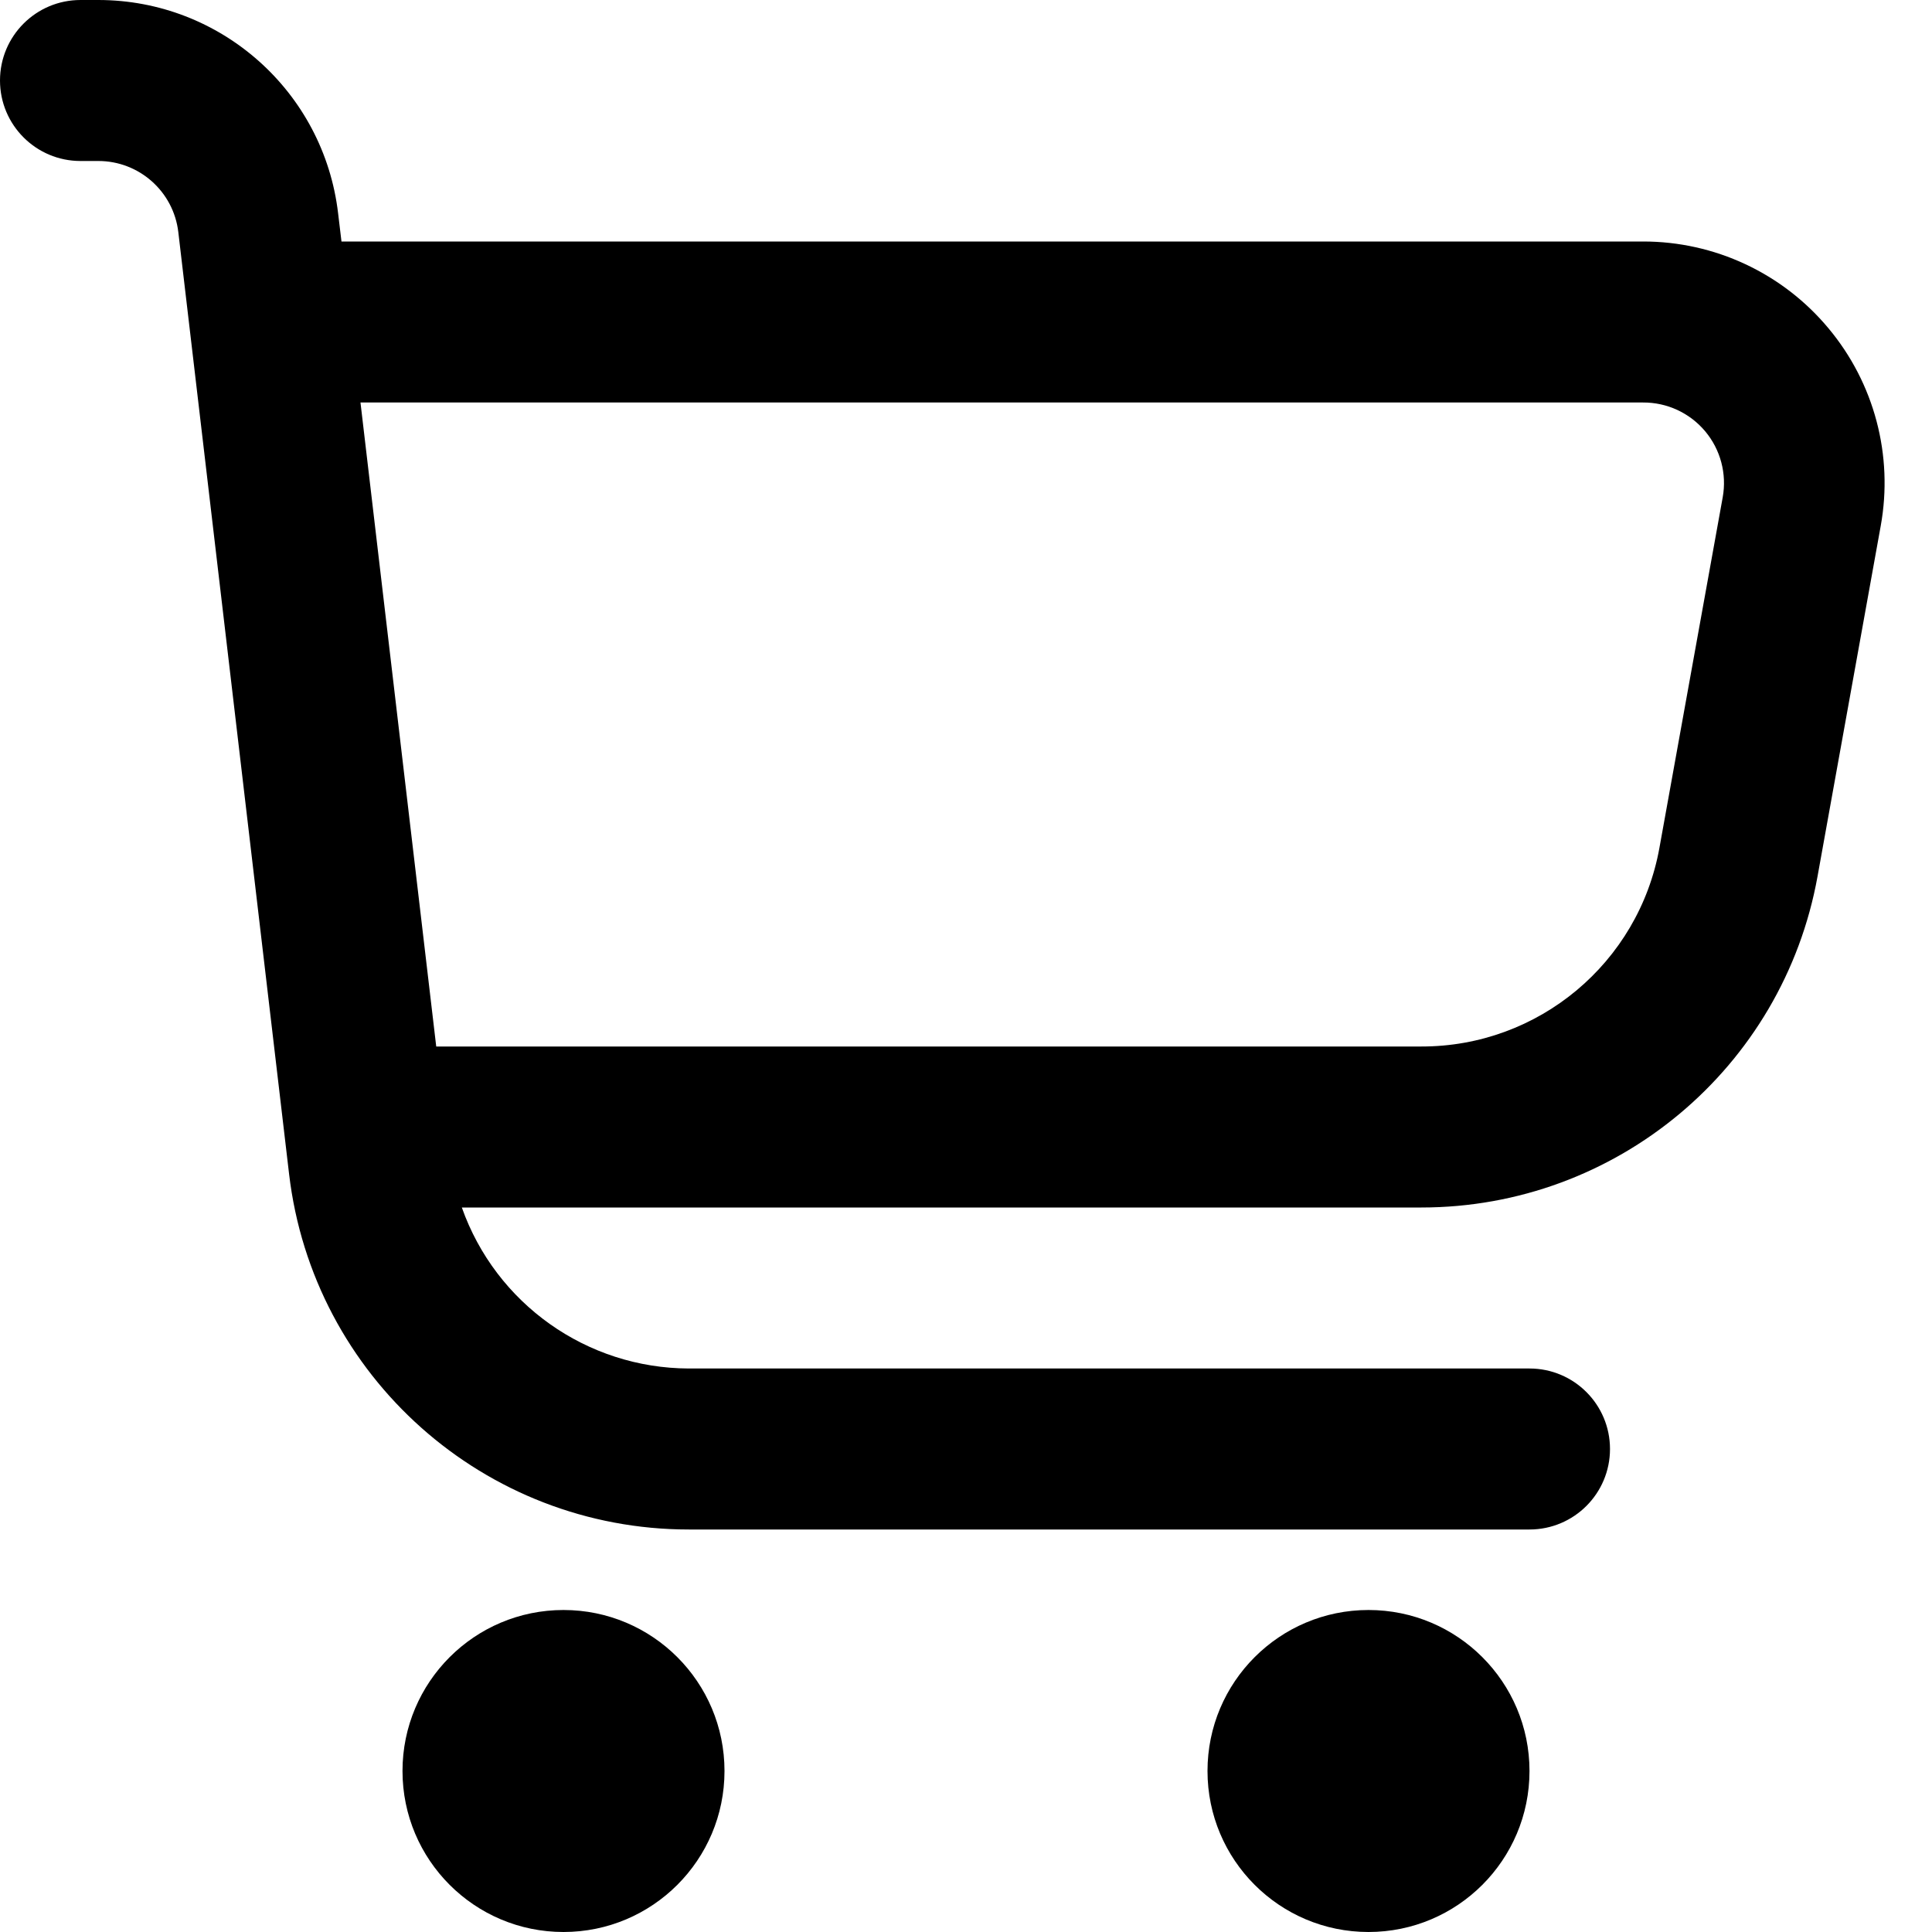
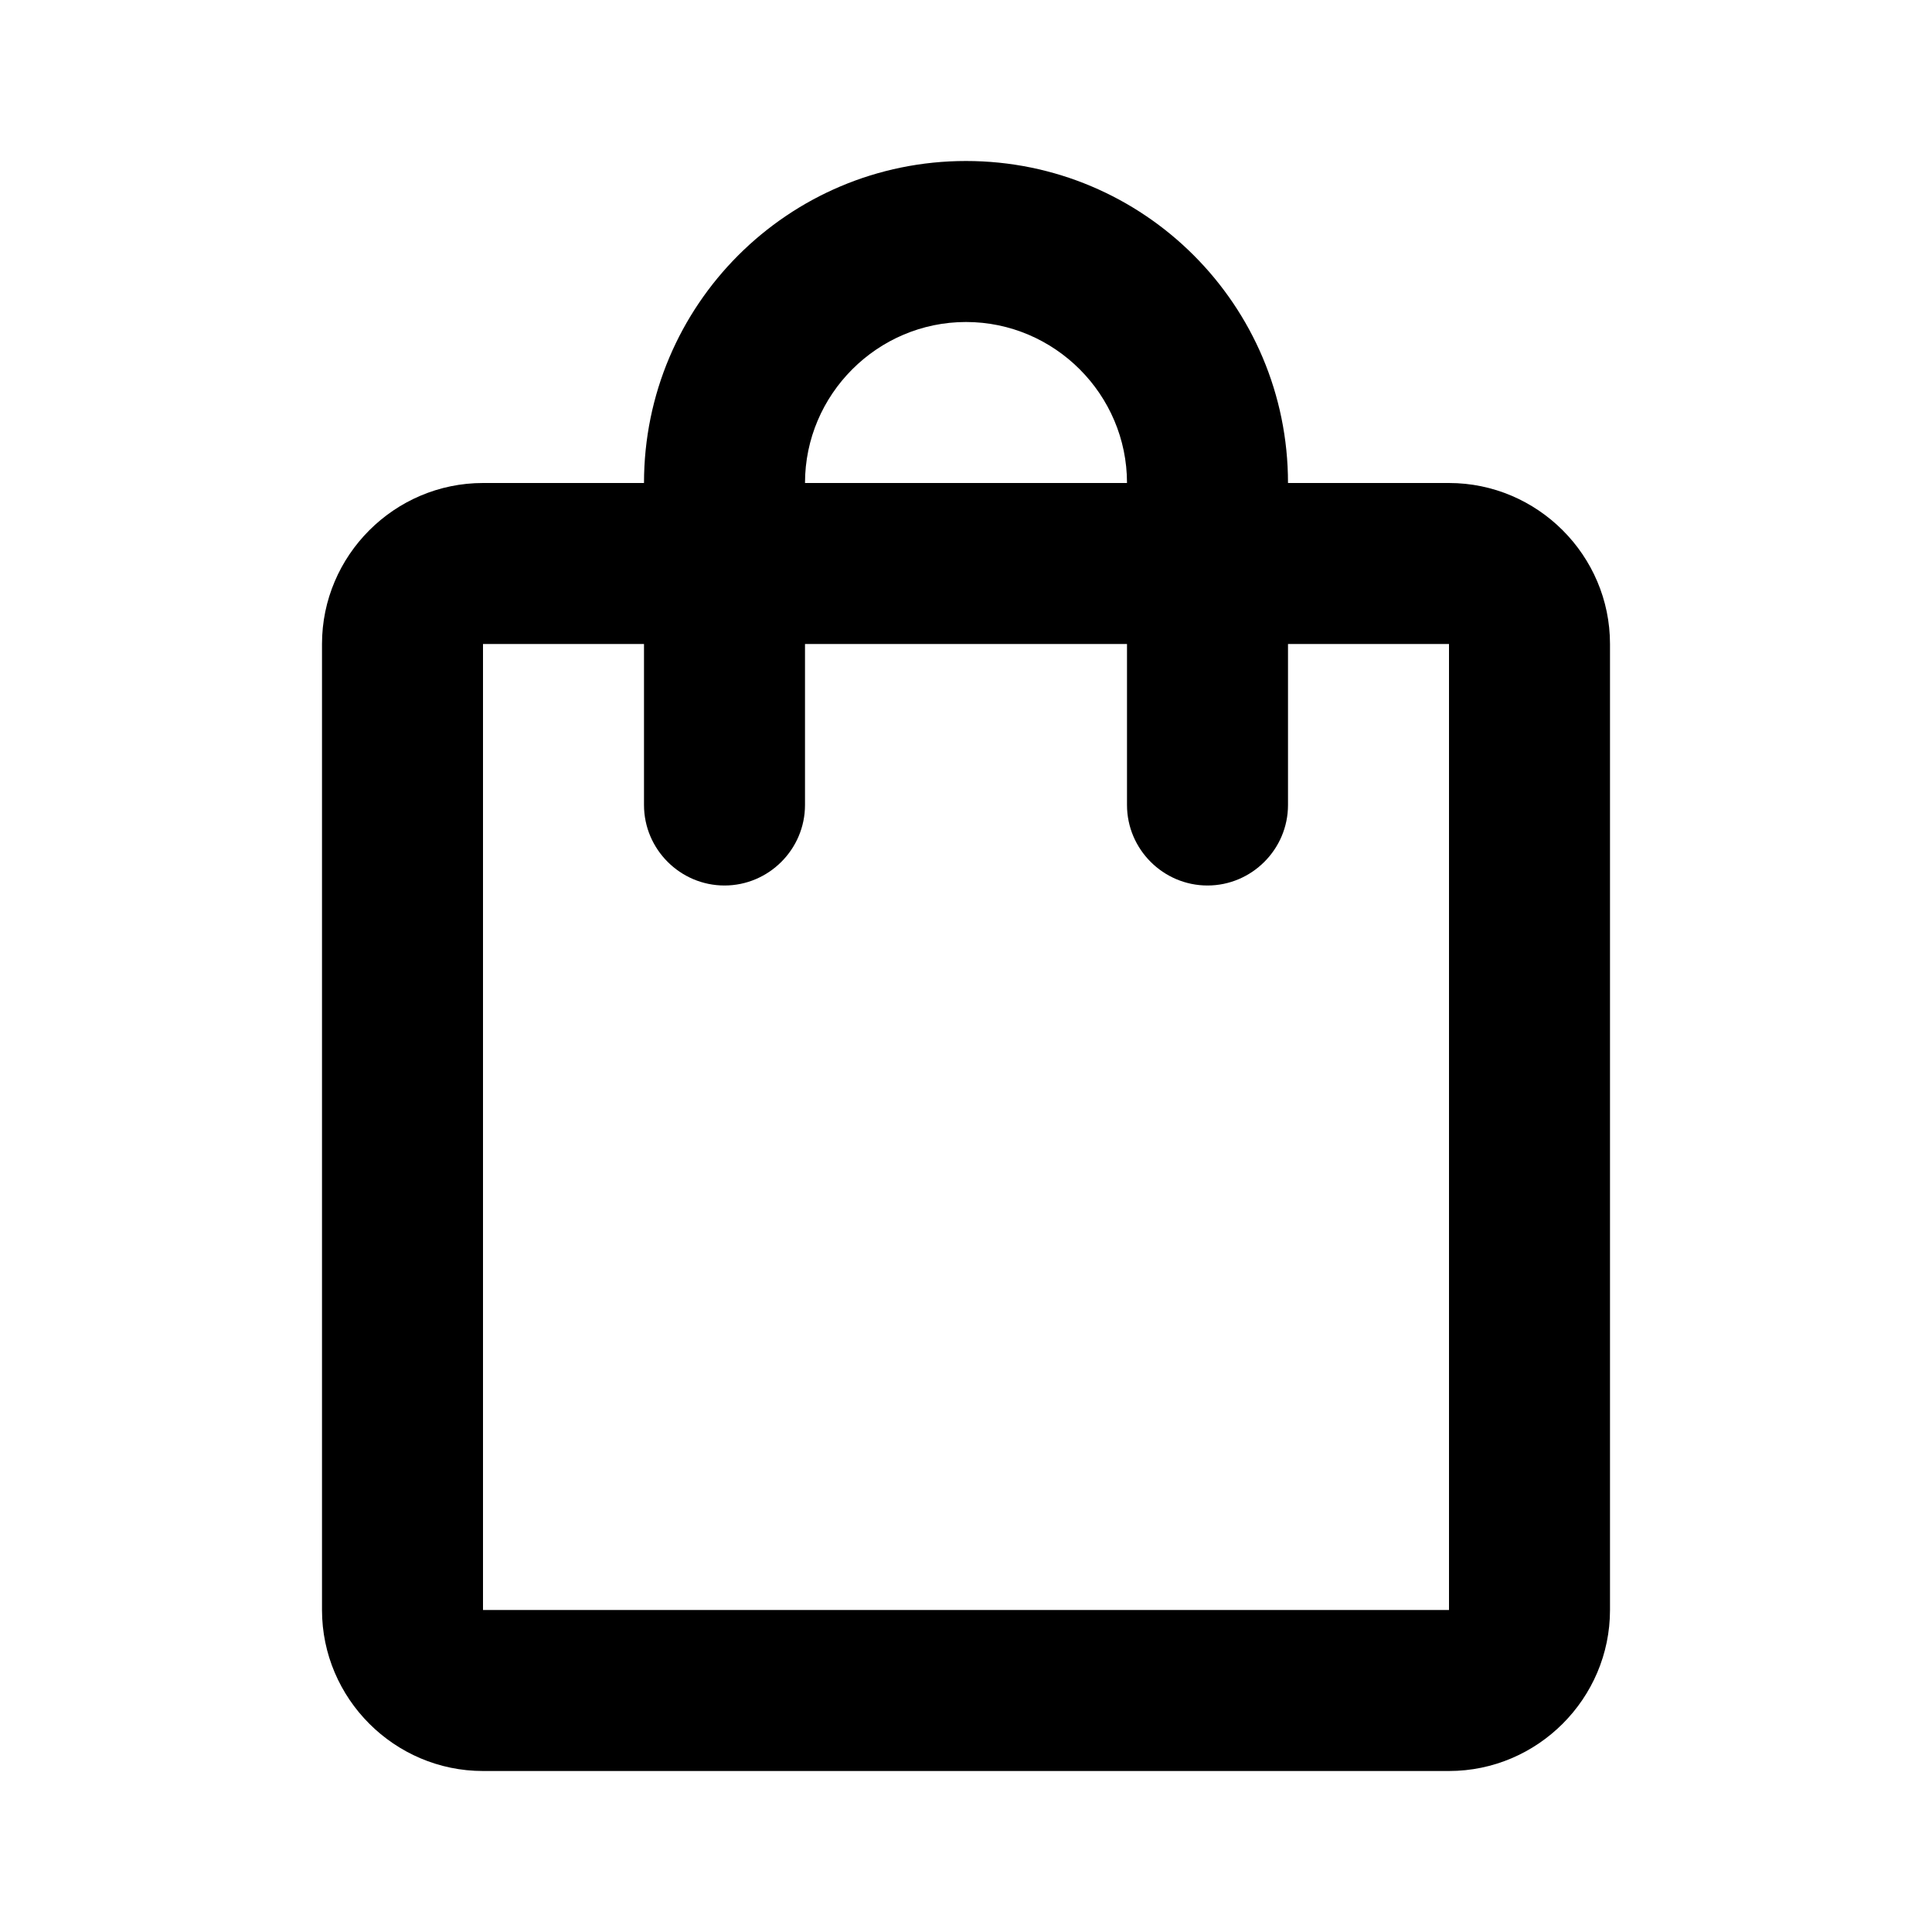
- <svg xmlns="http://www.w3.org/2000/svg" id="Outline" viewBox="0 0 24 24" width="512" height="512">
-   <path d="M22.713,4.077A2.993,2.993,0,0,0,20.41,3H4.242L4.2,2.649A3,3,0,0,0,1.222,0H1A1,1,0,0,0,1,2h.222a1,1,0,0,1,.993.883l1.376,11.7A5,5,0,0,0,8.557,19H19a1,1,0,0,0,0-2H8.557a3,3,0,0,1-2.82-2h11.92a5,5,0,0,0,4.921-4.113l.785-4.354A2.994,2.994,0,0,0,22.713,4.077ZM21.4,6.178l-.786,4.354A3,3,0,0,1,17.657,13H5.419L4.478,5H20.41A1,1,0,0,1,21.4,6.178Z" />
-   <circle cx="7" cy="22" r="2" />
-   <circle cx="17" cy="22" r="2" />
+ <svg xmlns="http://www.w3.org/2000/svg" enable-background="new 0 0 24 24" height="24px" viewBox="0 0 24 24" width="24px" fill="#000000">
+   <g>
+     <rect fill="none" height="24" width="24" />
+     <path d="M18 6h-2c0-2.21-1.79-4-4-4S8 3.79 8 6H6c-1.1 0-2 .9-2 2v12c0 1.1.9 2 2 2h12c1.1 0 2-.9 2-2V8c0-1.1-.9-2-2-2zm-6-2c1.1 0 2 .9 2 2h-4c0-1.1.9-2 2-2zm6 16H6V8h2v2c0 .55.45 1 1 1s1-.45 1-1V8h4v2c0 .55.45 1 1 1s1-.45 1-1V8h2v12z" />
+   </g>
</svg>
